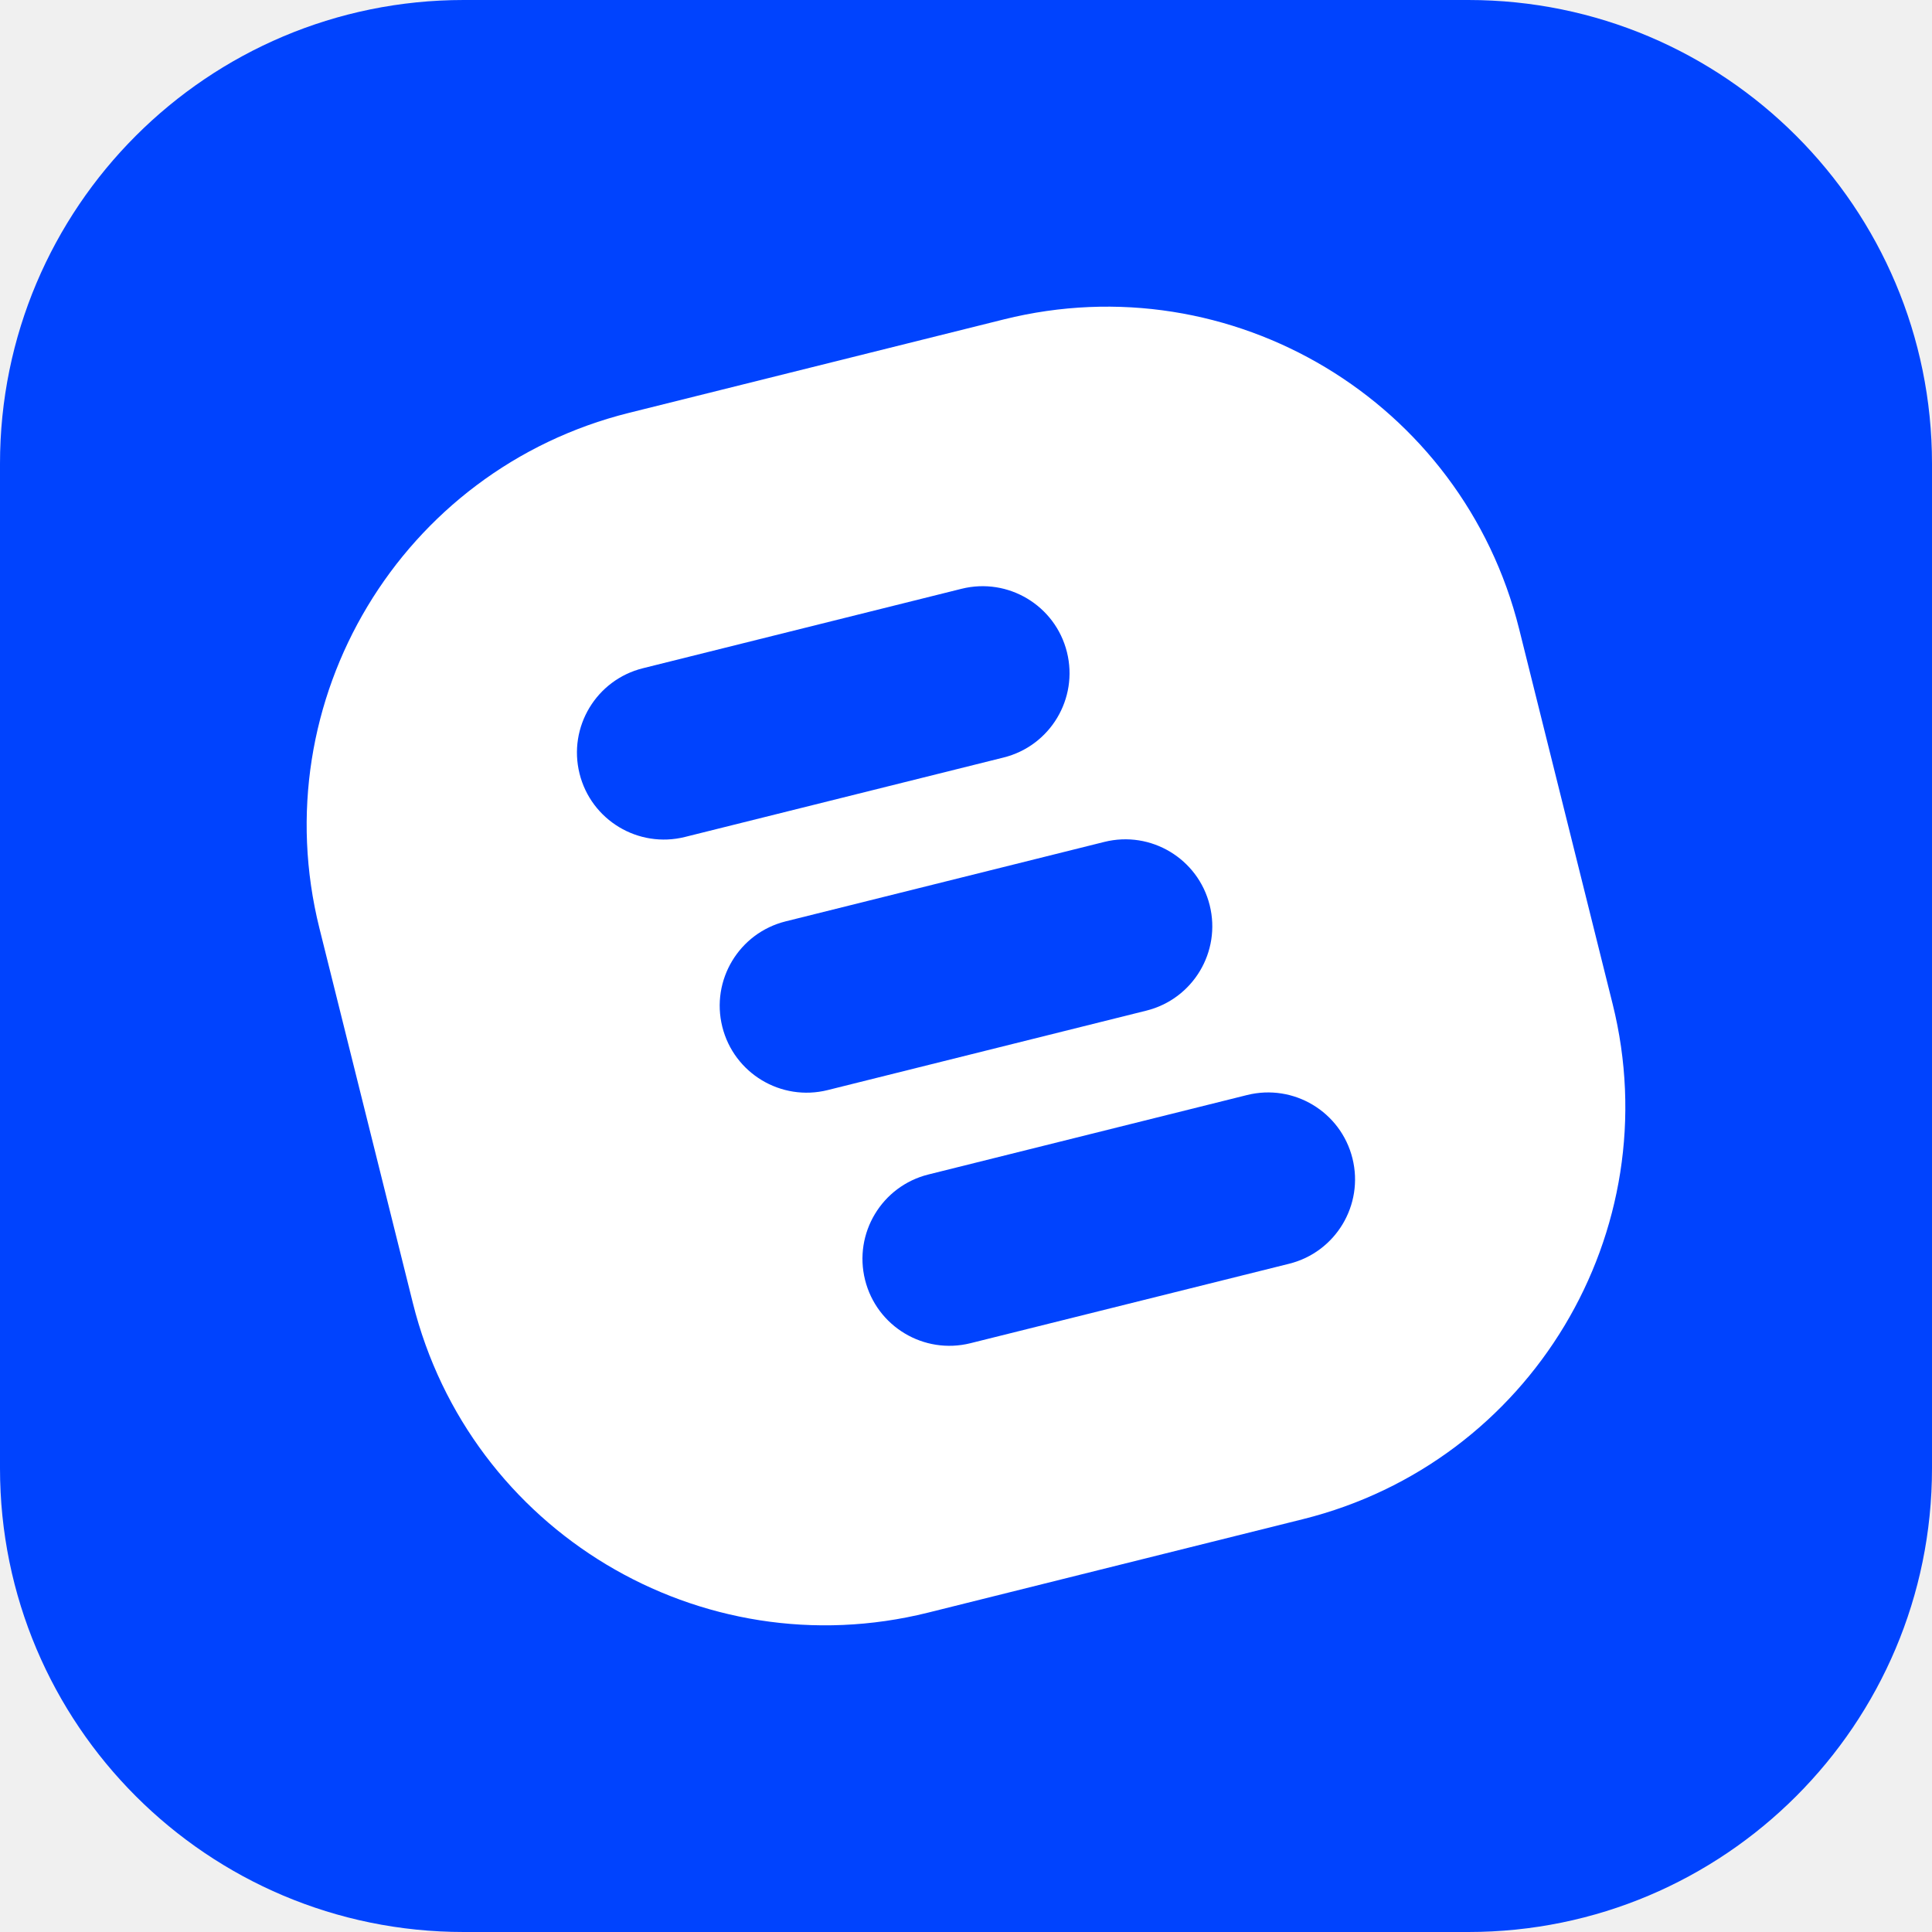
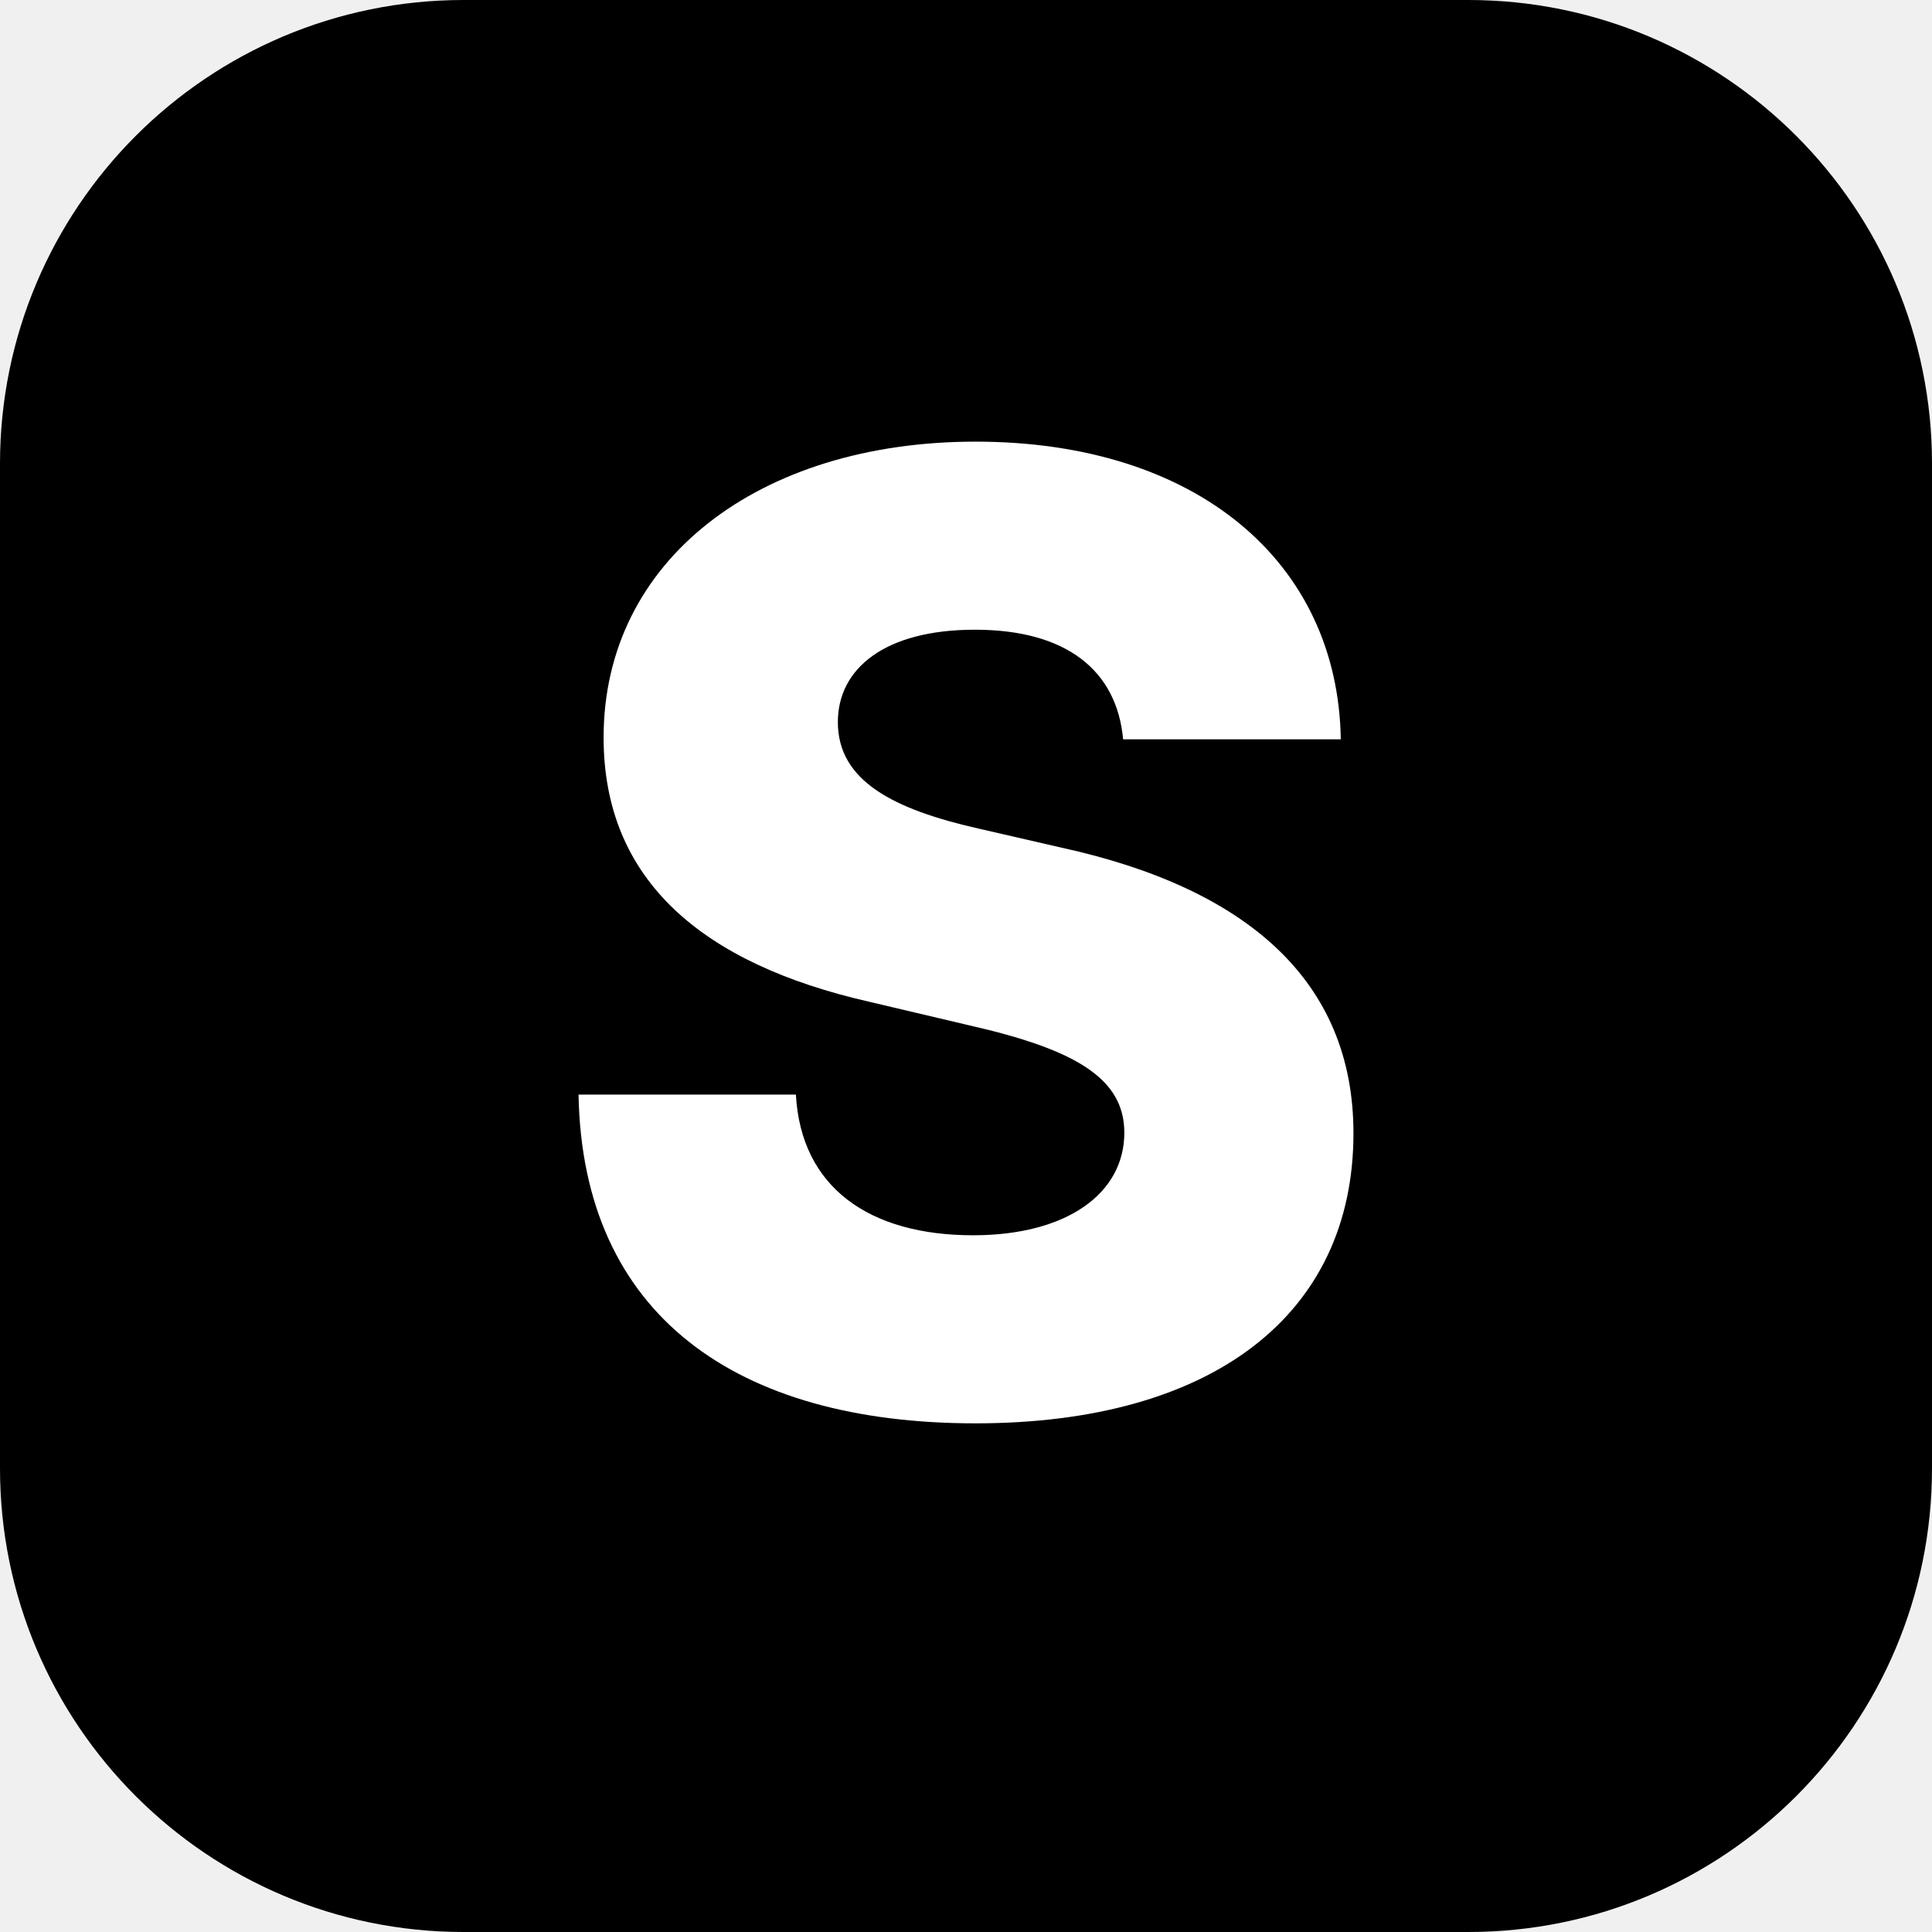
<svg xmlns="http://www.w3.org/2000/svg" viewBox="0 0 100 100">
-   <rect width="100" height="100" rx="24" fill="#0043FE" />
-   <rect x="18" y="18" width="64" height="64" rx="22" transform="rotate(-14 50 50)" fill="#fff" />
-   <g transform="rotate(-14 50 50)" fill="#0043FE">
-     <rect x="33" y="31" width="26" height="9" rx="4.5" />
-     <rect x="37" y="45.5" width="26" height="9" rx="4.5" />
-     <rect x="41" y="60" width="26" height="9" rx="4.5" />
-   </g>
+   <rect width="100" height="100" rx="24" fill="#000" />
+   <text x="50" y="73" text-anchor="middle" font-family="system-ui,-apple-system,Segoe UI,sans-serif" font-size="68" font-weight="800" letter-spacing="-3" fill="#fff">S</text>
</svg>
